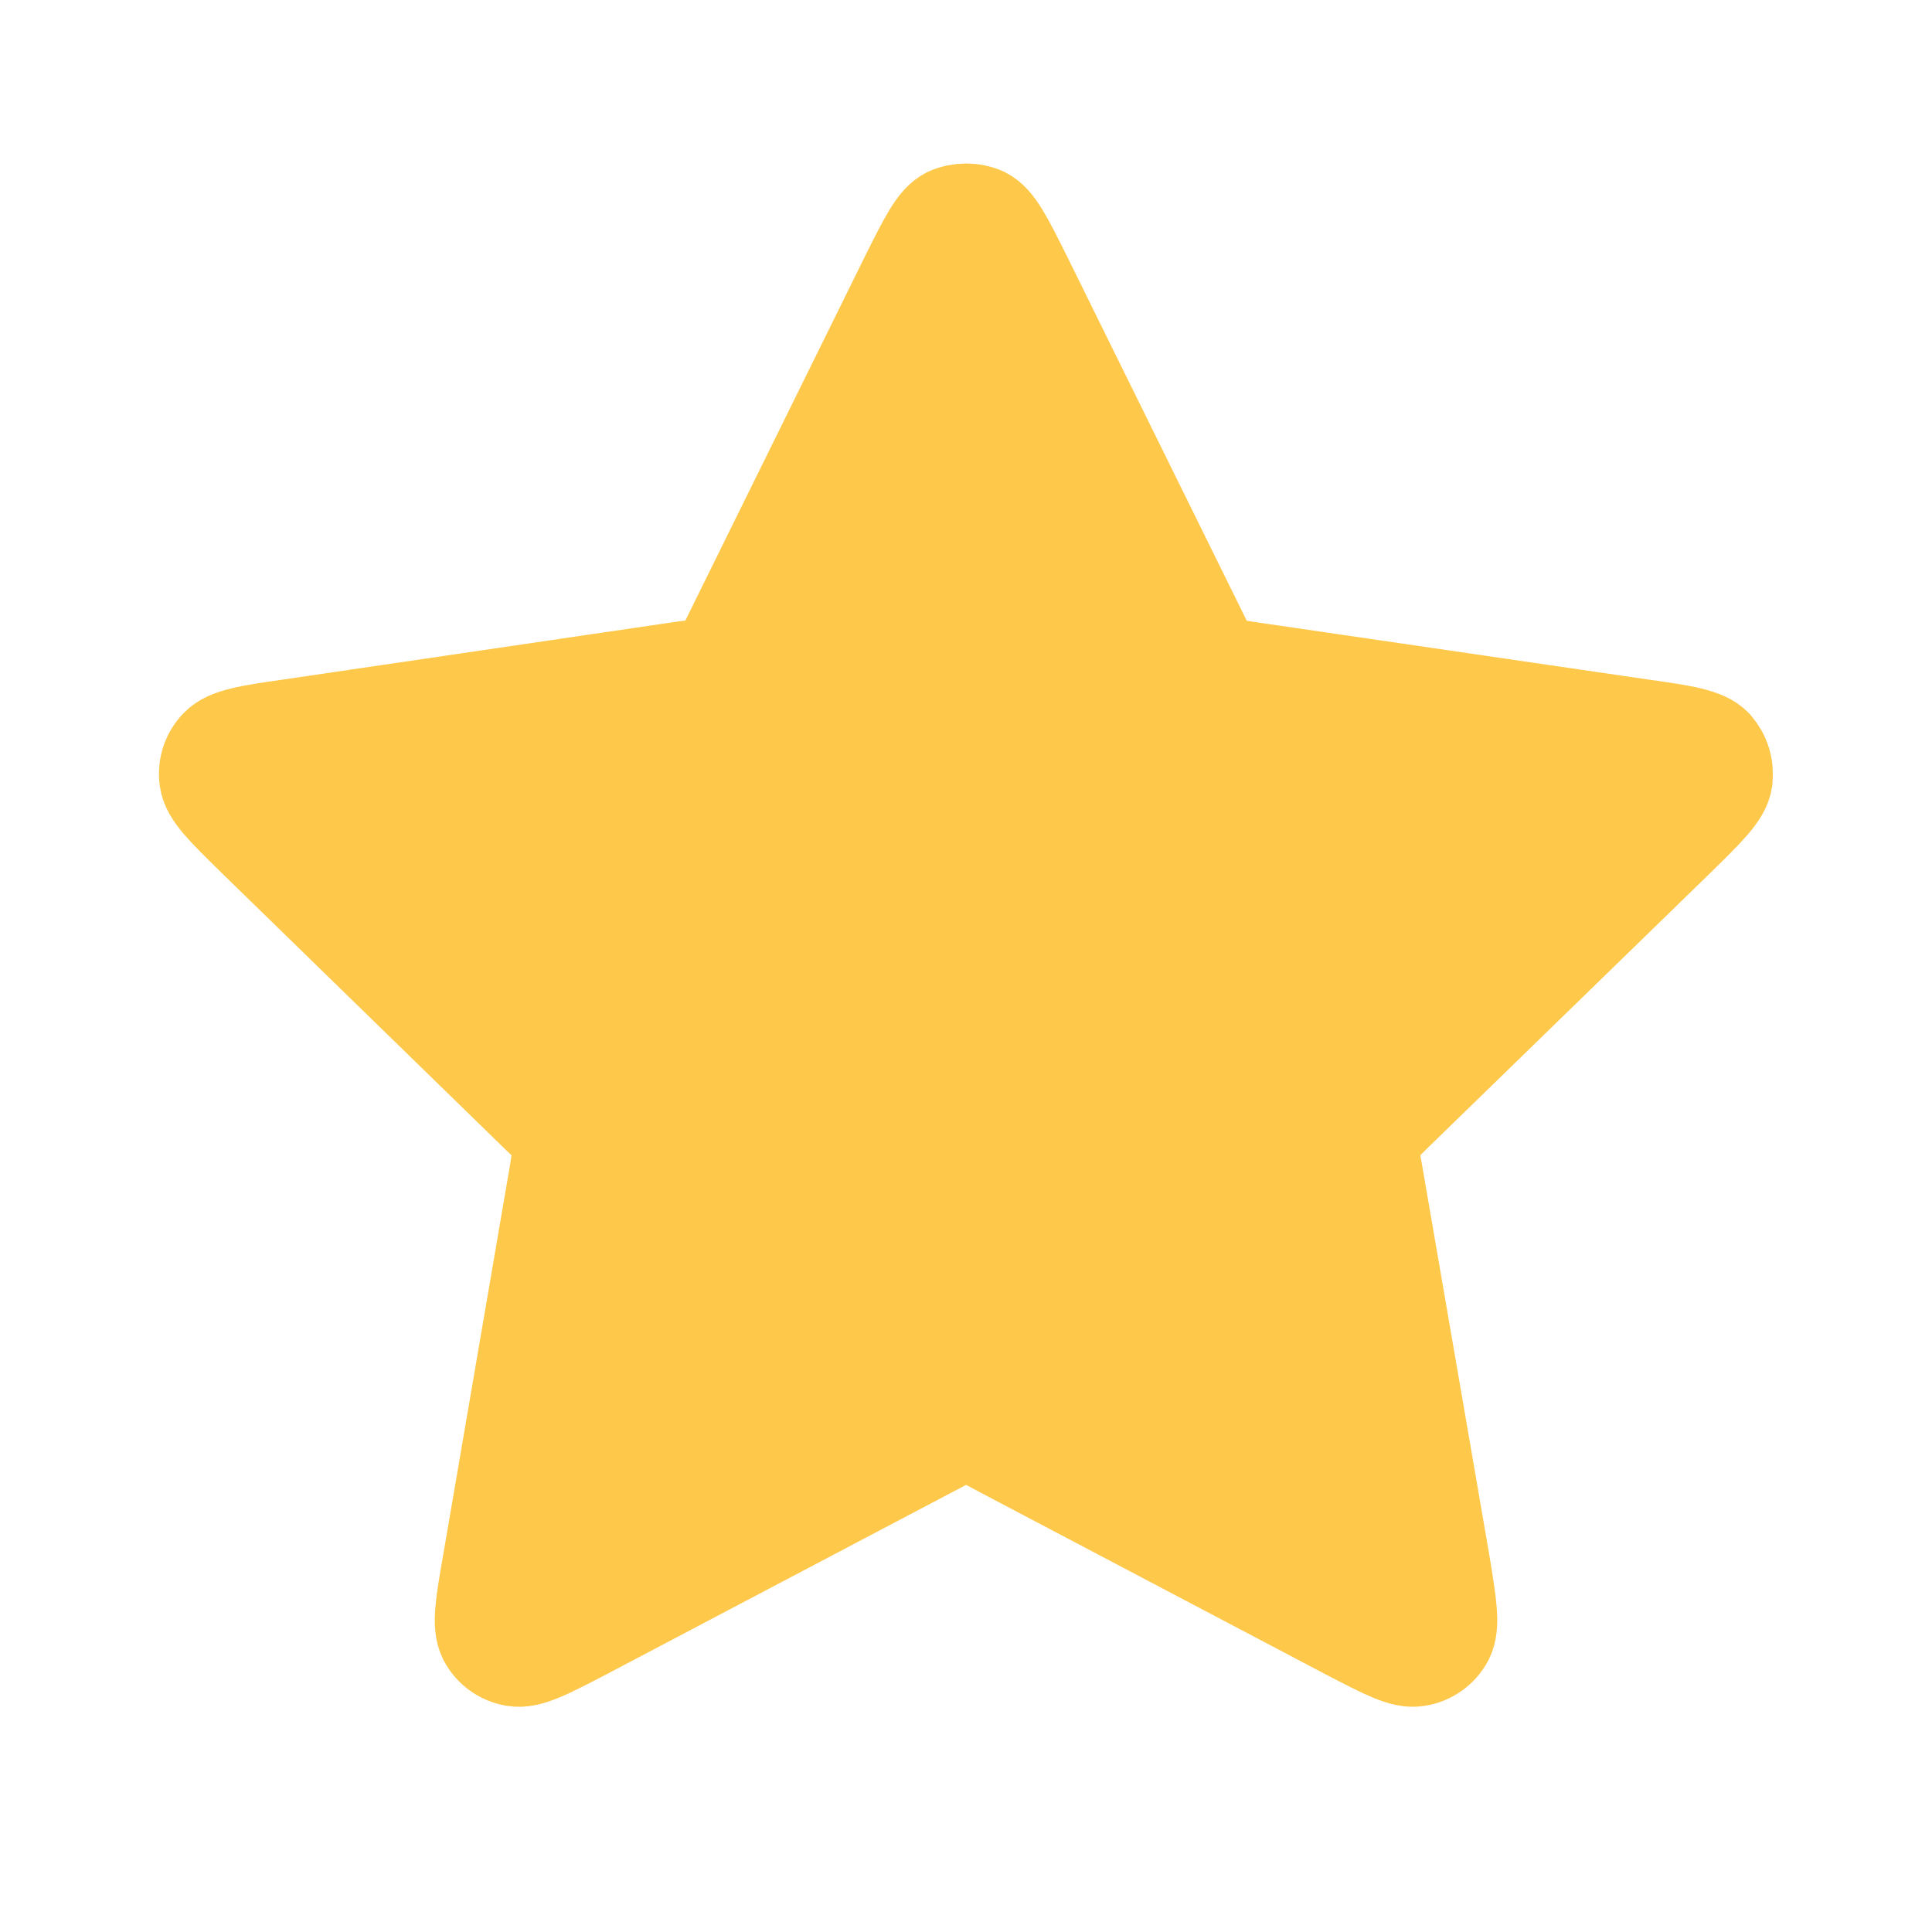
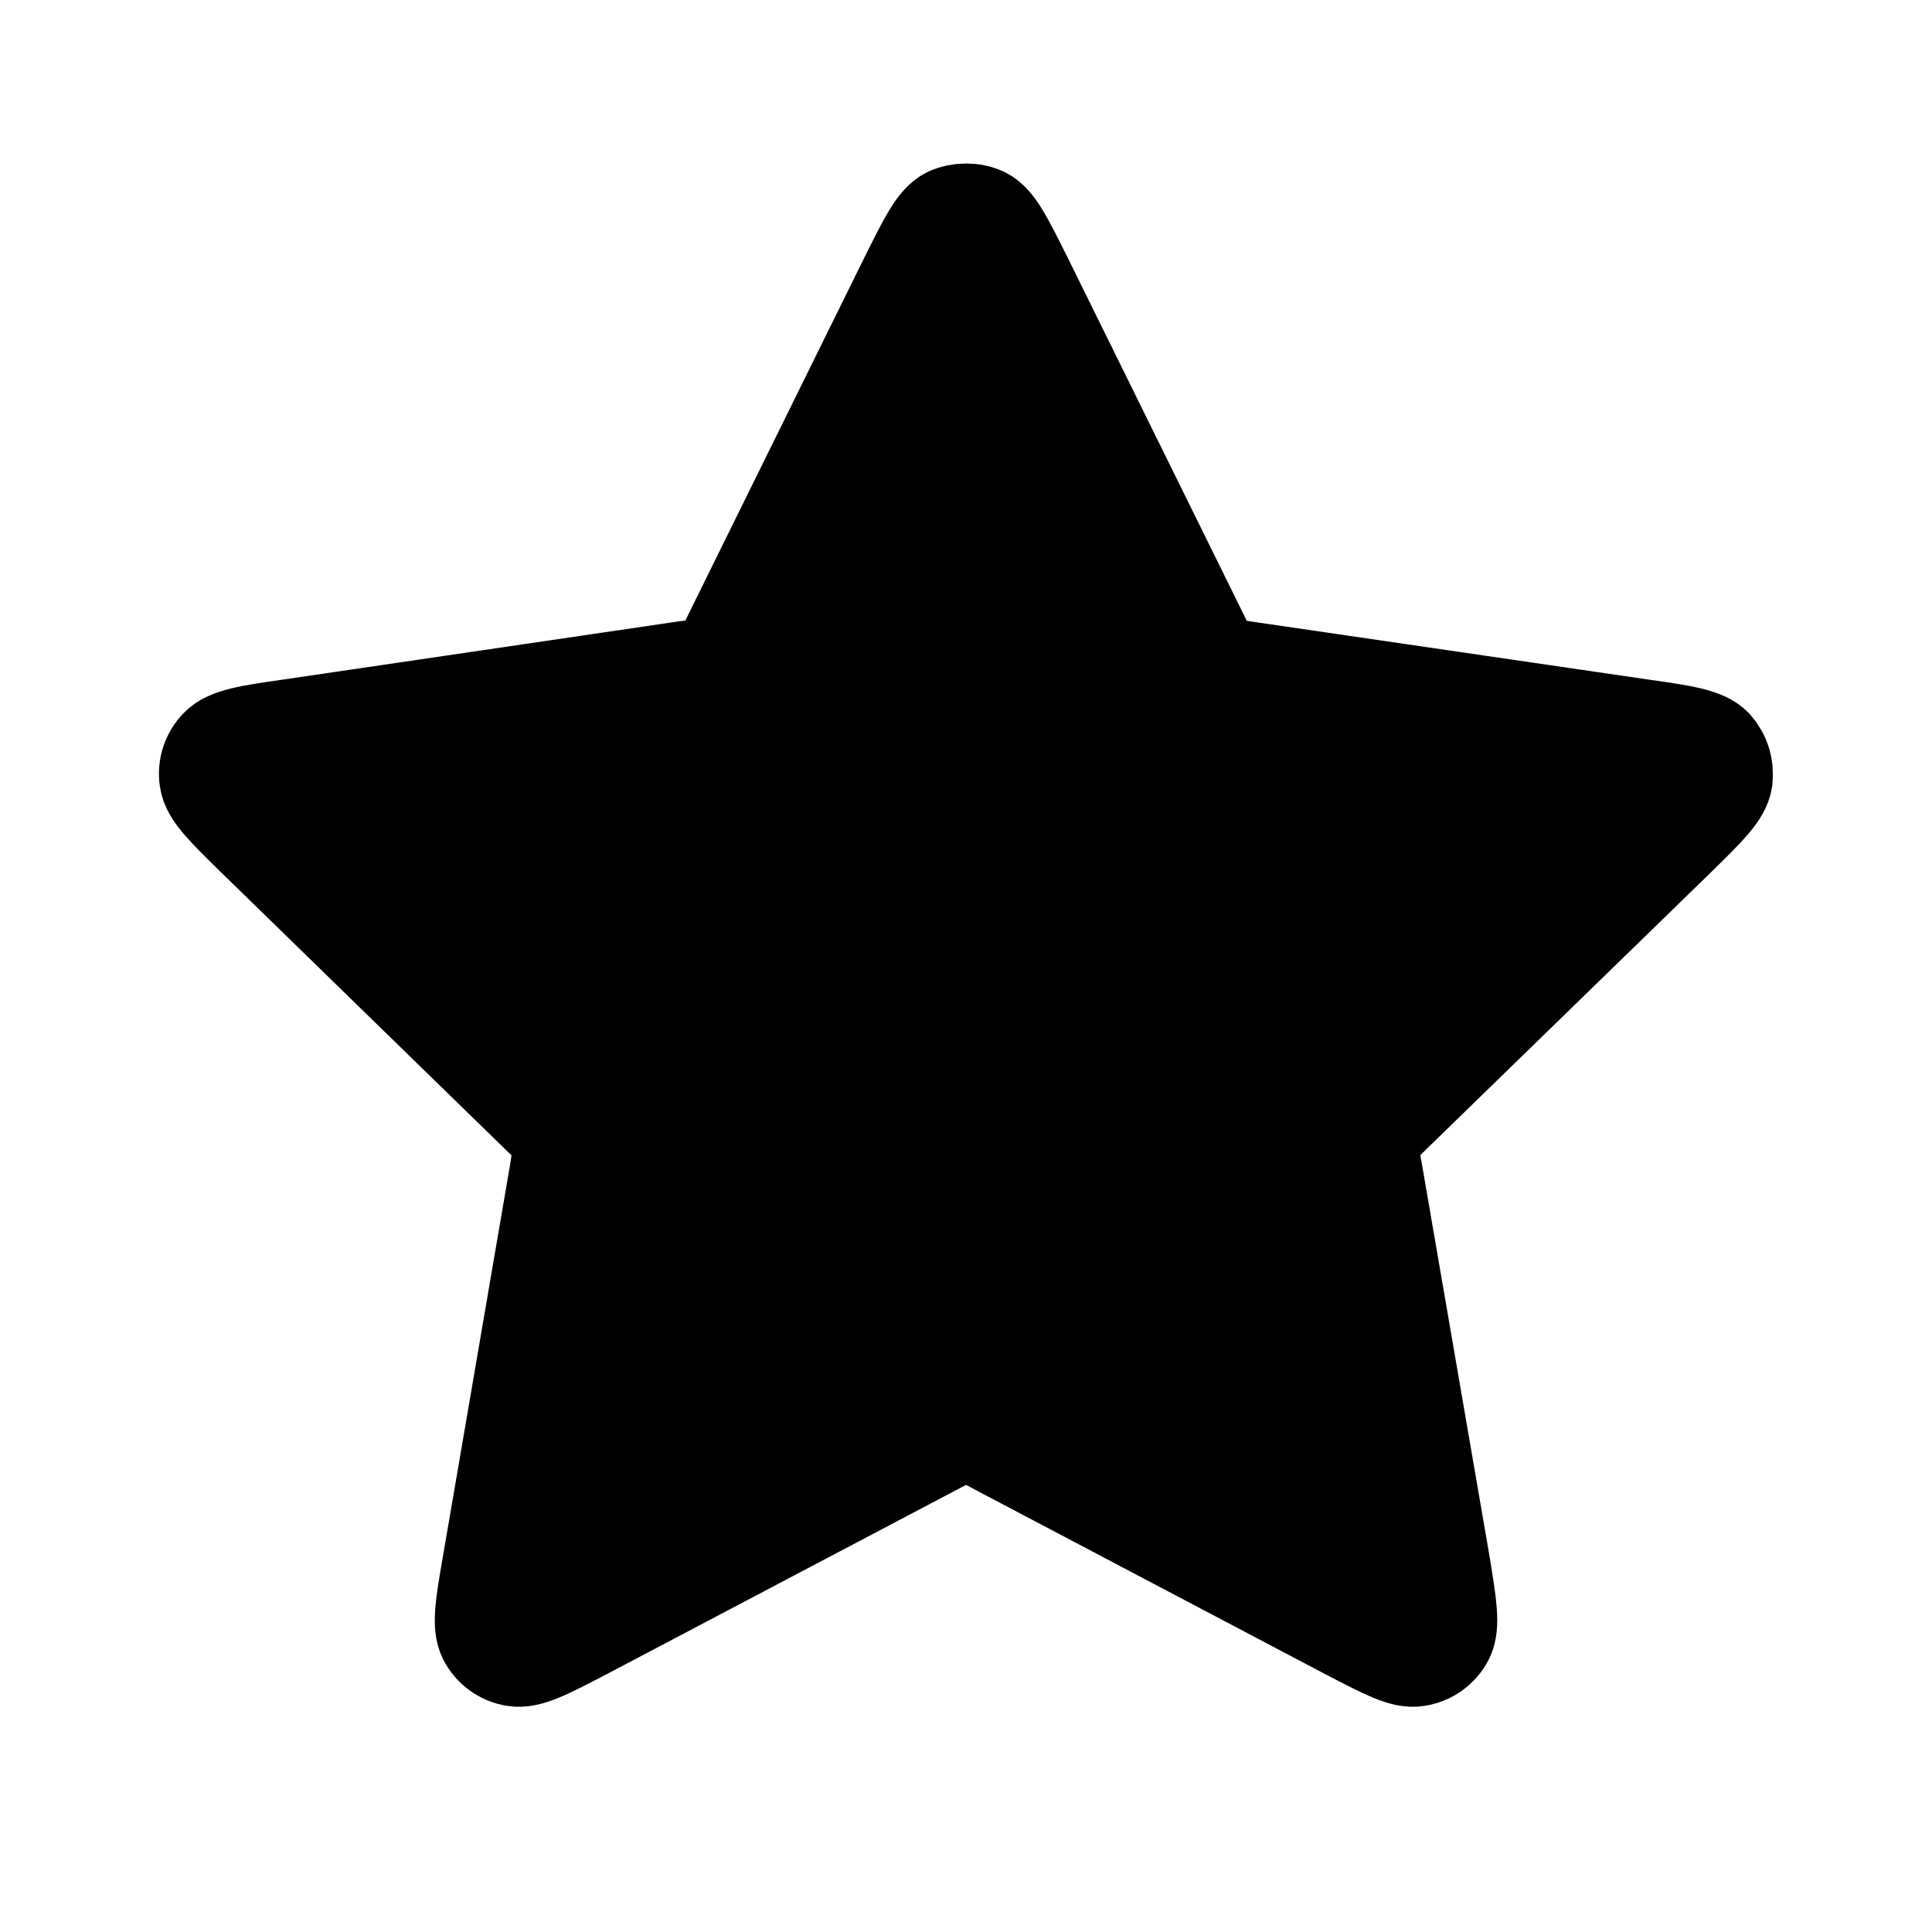
<svg xmlns="http://www.w3.org/2000/svg" fill="none" viewBox="0 0 40 40">
-   <path fill="#fec84b" stroke="#fec84b" stroke-linecap="round" stroke-linejoin="round" stroke-width="2" d="M18.8 5.76c.39-.78.58-1.17.84-1.3.23-.1.5-.1.72 0 .26.13.45.52.84 1.3l3.64 7.38c.11.23.17.34.25.43a1 1 0 0 0 .26.2c.11.04.24.06.5.1l8.14 1.19c.86.12 1.3.19 1.5.4q.25.29.21.68c-.04.29-.35.59-.97 1.2l-5.9 5.74c-.18.18-.27.27-.33.37q-.08.15-.1.3c-.01.13 0 .25.05.5l1.4 8.12c.14.86.21 1.28.08 1.54a.8.8 0 0 1-.59.42c-.28.05-.66-.15-1.43-.55l-7.29-3.84a2 2 0 0 0-.46-.2 1 1 0 0 0-.32 0c-.12.02-.23.08-.46.2l-7.29 3.84c-.77.4-1.15.6-1.44.55a.8.8 0 0 1-.58-.42c-.13-.26-.06-.68.09-1.54l1.39-8.11c.04-.26.06-.38.05-.5a1 1 0 0 0-.1-.3c-.06-.11-.15-.2-.34-.38l-5.9-5.75c-.61-.6-.92-.9-.96-1.19a.8.8 0 0 1 .22-.68c.2-.21.63-.28 1.48-.4l8.16-1.2c.25-.03.38-.05.49-.1q.14-.06.26-.19c.08-.09.14-.2.25-.43z" />
+   <path fill="currentColor" stroke="currentColor" stroke-linecap="round" stroke-linejoin="round" stroke-width="2" d="M18.8 5.76c.39-.78.58-1.17.84-1.3.23-.1.5-.1.72 0 .26.13.45.52.84 1.3l3.64 7.38c.11.23.17.34.25.43a1 1 0 0 0 .26.2c.11.04.24.06.5.1l8.14 1.19c.86.12 1.3.19 1.5.4q.25.29.21.68c-.04.29-.35.59-.97 1.2l-5.9 5.74c-.18.18-.27.27-.33.37q-.08.15-.1.3c-.01.13 0 .25.05.5l1.4 8.12c.14.86.21 1.28.08 1.54a.8.8 0 0 1-.59.42c-.28.05-.66-.15-1.43-.55l-7.29-3.84a2 2 0 0 0-.46-.2 1 1 0 0 0-.32 0c-.12.02-.23.08-.46.2l-7.29 3.84c-.77.4-1.15.6-1.44.55a.8.8 0 0 1-.58-.42c-.13-.26-.06-.68.09-1.54l1.39-8.11c.04-.26.06-.38.05-.5a1 1 0 0 0-.1-.3c-.06-.11-.15-.2-.34-.38l-5.9-5.75c-.61-.6-.92-.9-.96-1.19a.8.8 0 0 1 .22-.68c.2-.21.63-.28 1.48-.4l8.16-1.2c.25-.03.38-.05.49-.1q.14-.06.26-.19c.08-.09.14-.2.25-.43z" />
</svg>
